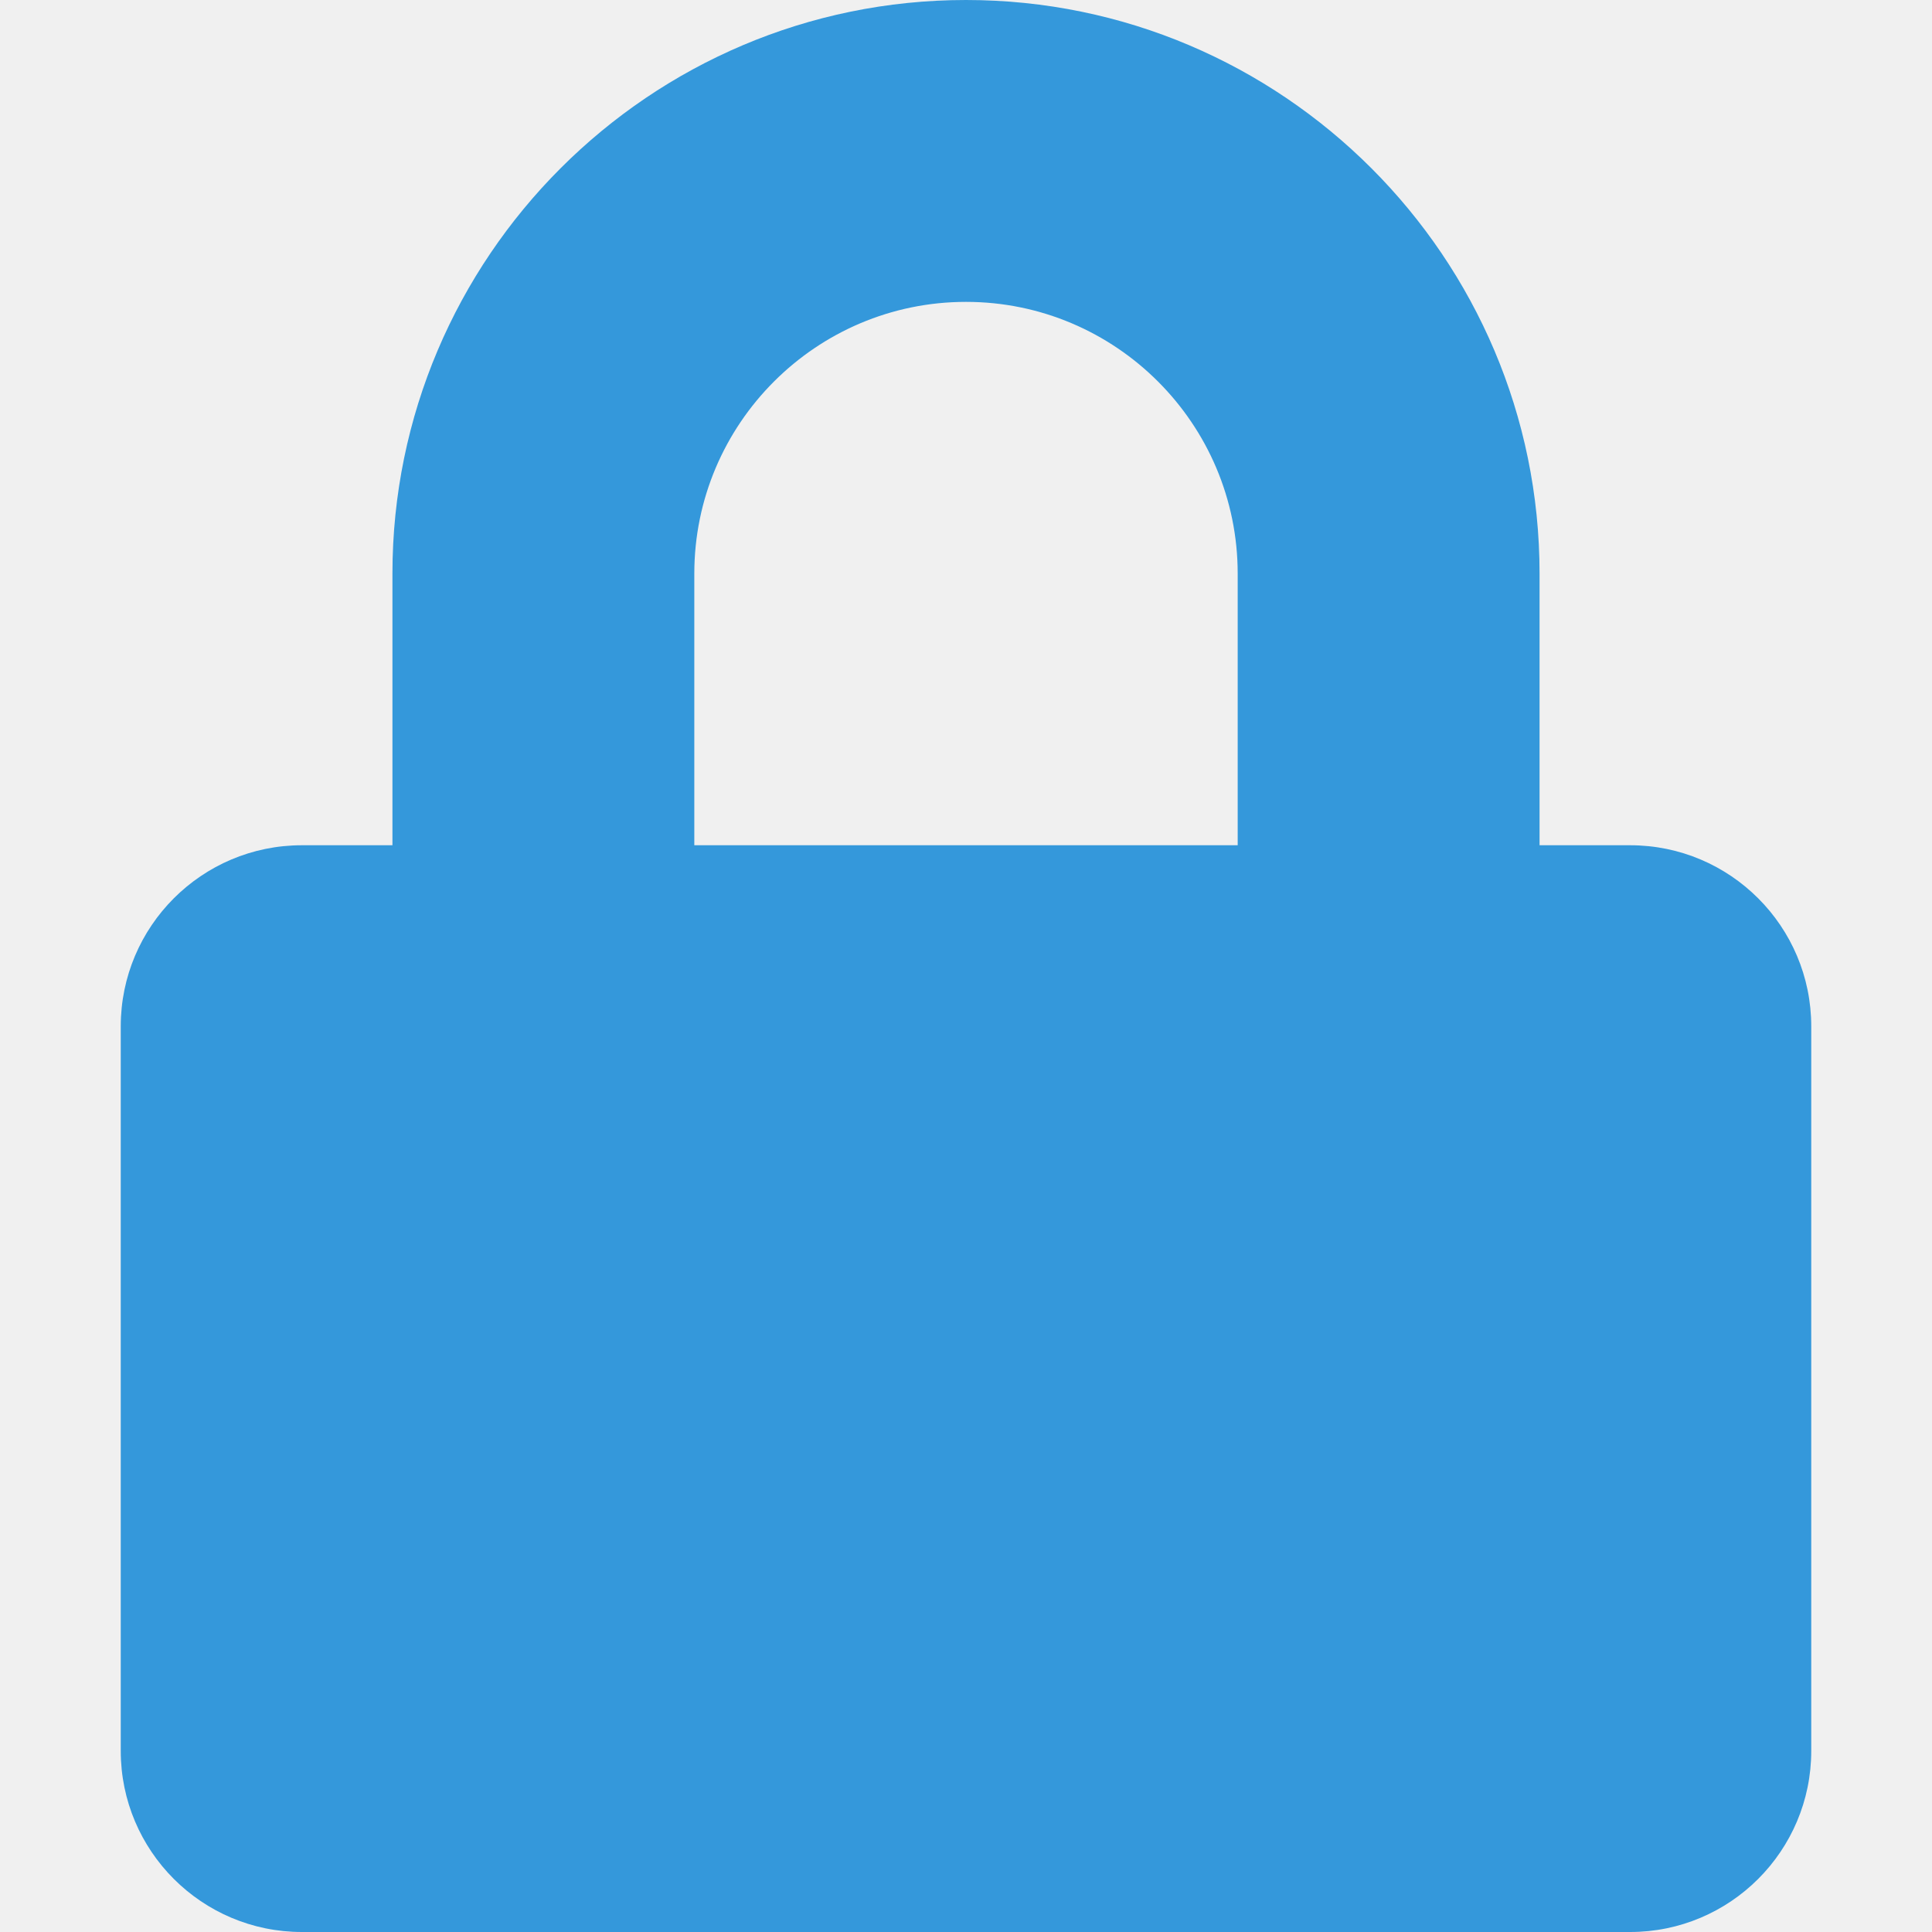
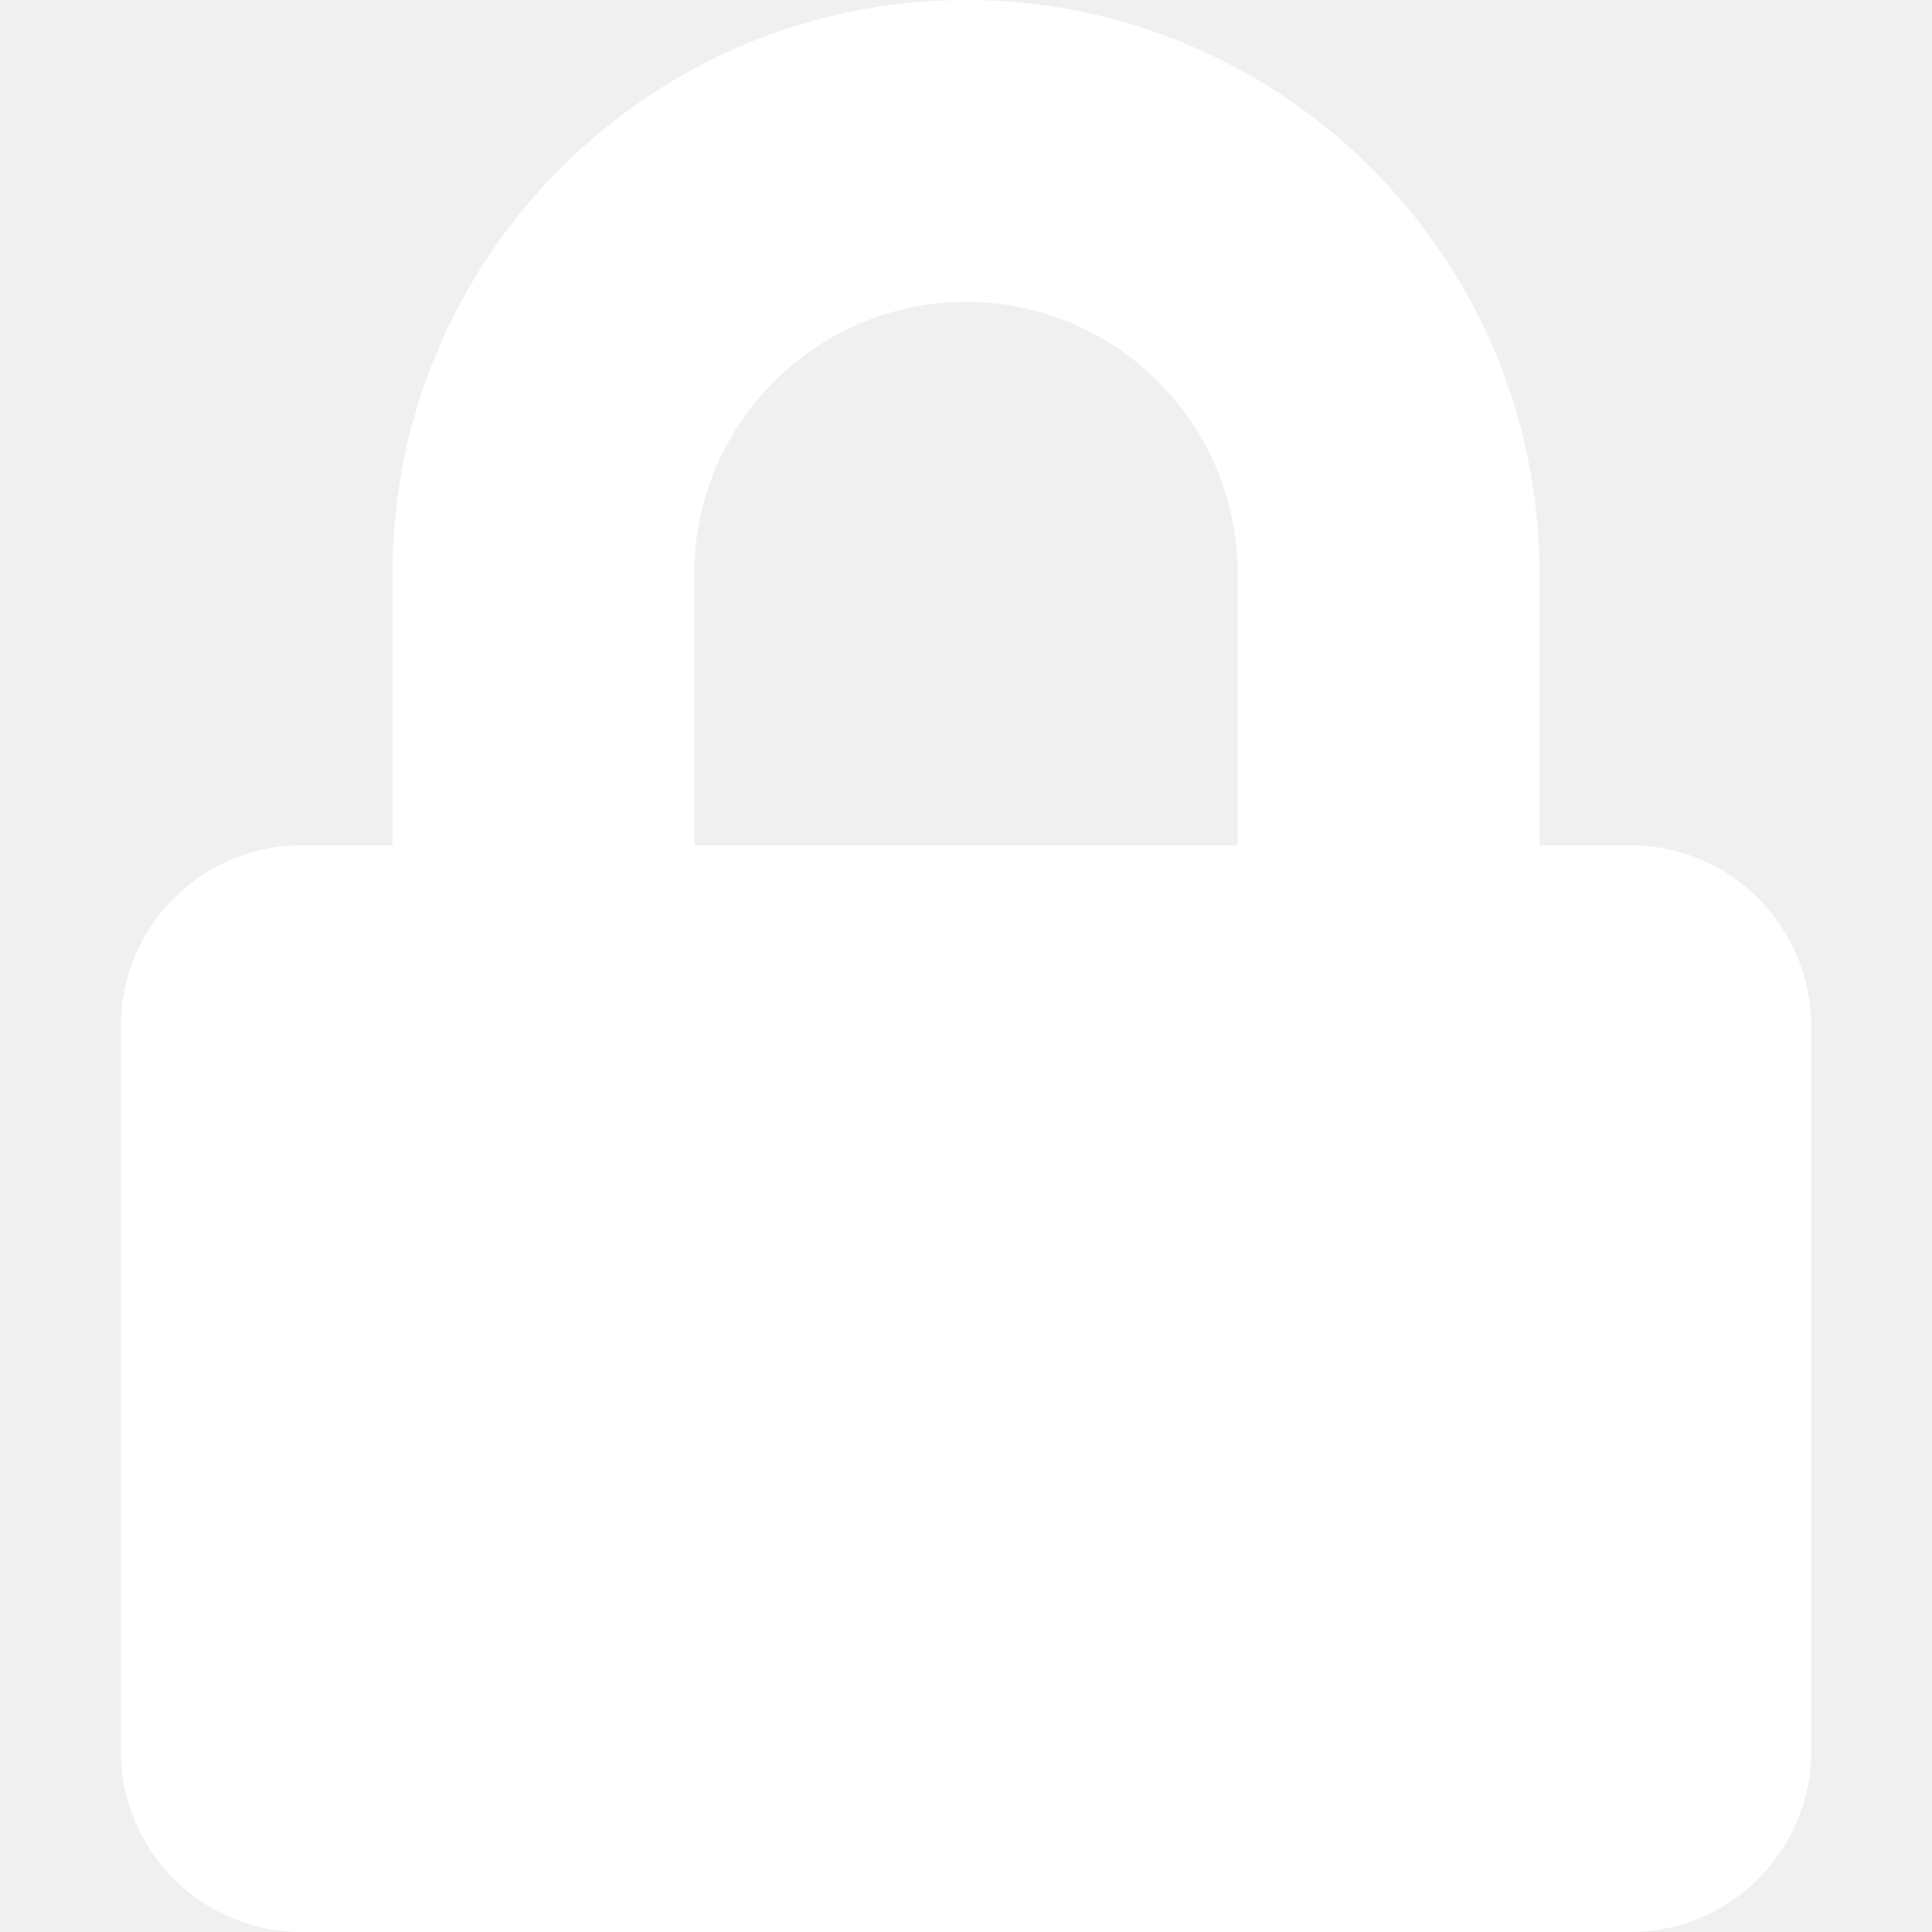
<svg xmlns="http://www.w3.org/2000/svg" class="svg-inline--fa fa-lock fa-w-14" width="10" height="10" aria-hidden="true" data-prefix="fas" data-icon="lock" role="img" viewBox="0 0 448 512" data-fa-i2svg="">
-   <path fill="#3498db" d="M400 224h-24v-72C376 68.2 307.8 0 224 0S72 68.2 72 152v72H48c-26.5 0-48 21.5-48 48v192c0 26.5 21.5 48 48 48h352c26.5 0 48-21.5 48-48V272c0-26.5-21.5-48-48-48zm-104 0H152v-72c0-39.7 32.3-72 72-72s72 32.3 72 72v72z" />
+   <path fill="#fff" d="M400 224h-24v-72C376 68.2 307.8 0 224 0S72 68.2 72 152v72H48c-26.5 0-48 21.5-48 48v192c0 26.5 21.5 48 48 48h352c26.5 0 48-21.5 48-48V272c0-26.5-21.5-48-48-48zm-104 0H152v-72c0-39.7 32.3-72 72-72s72 32.3 72 72v72z" />
</svg>
